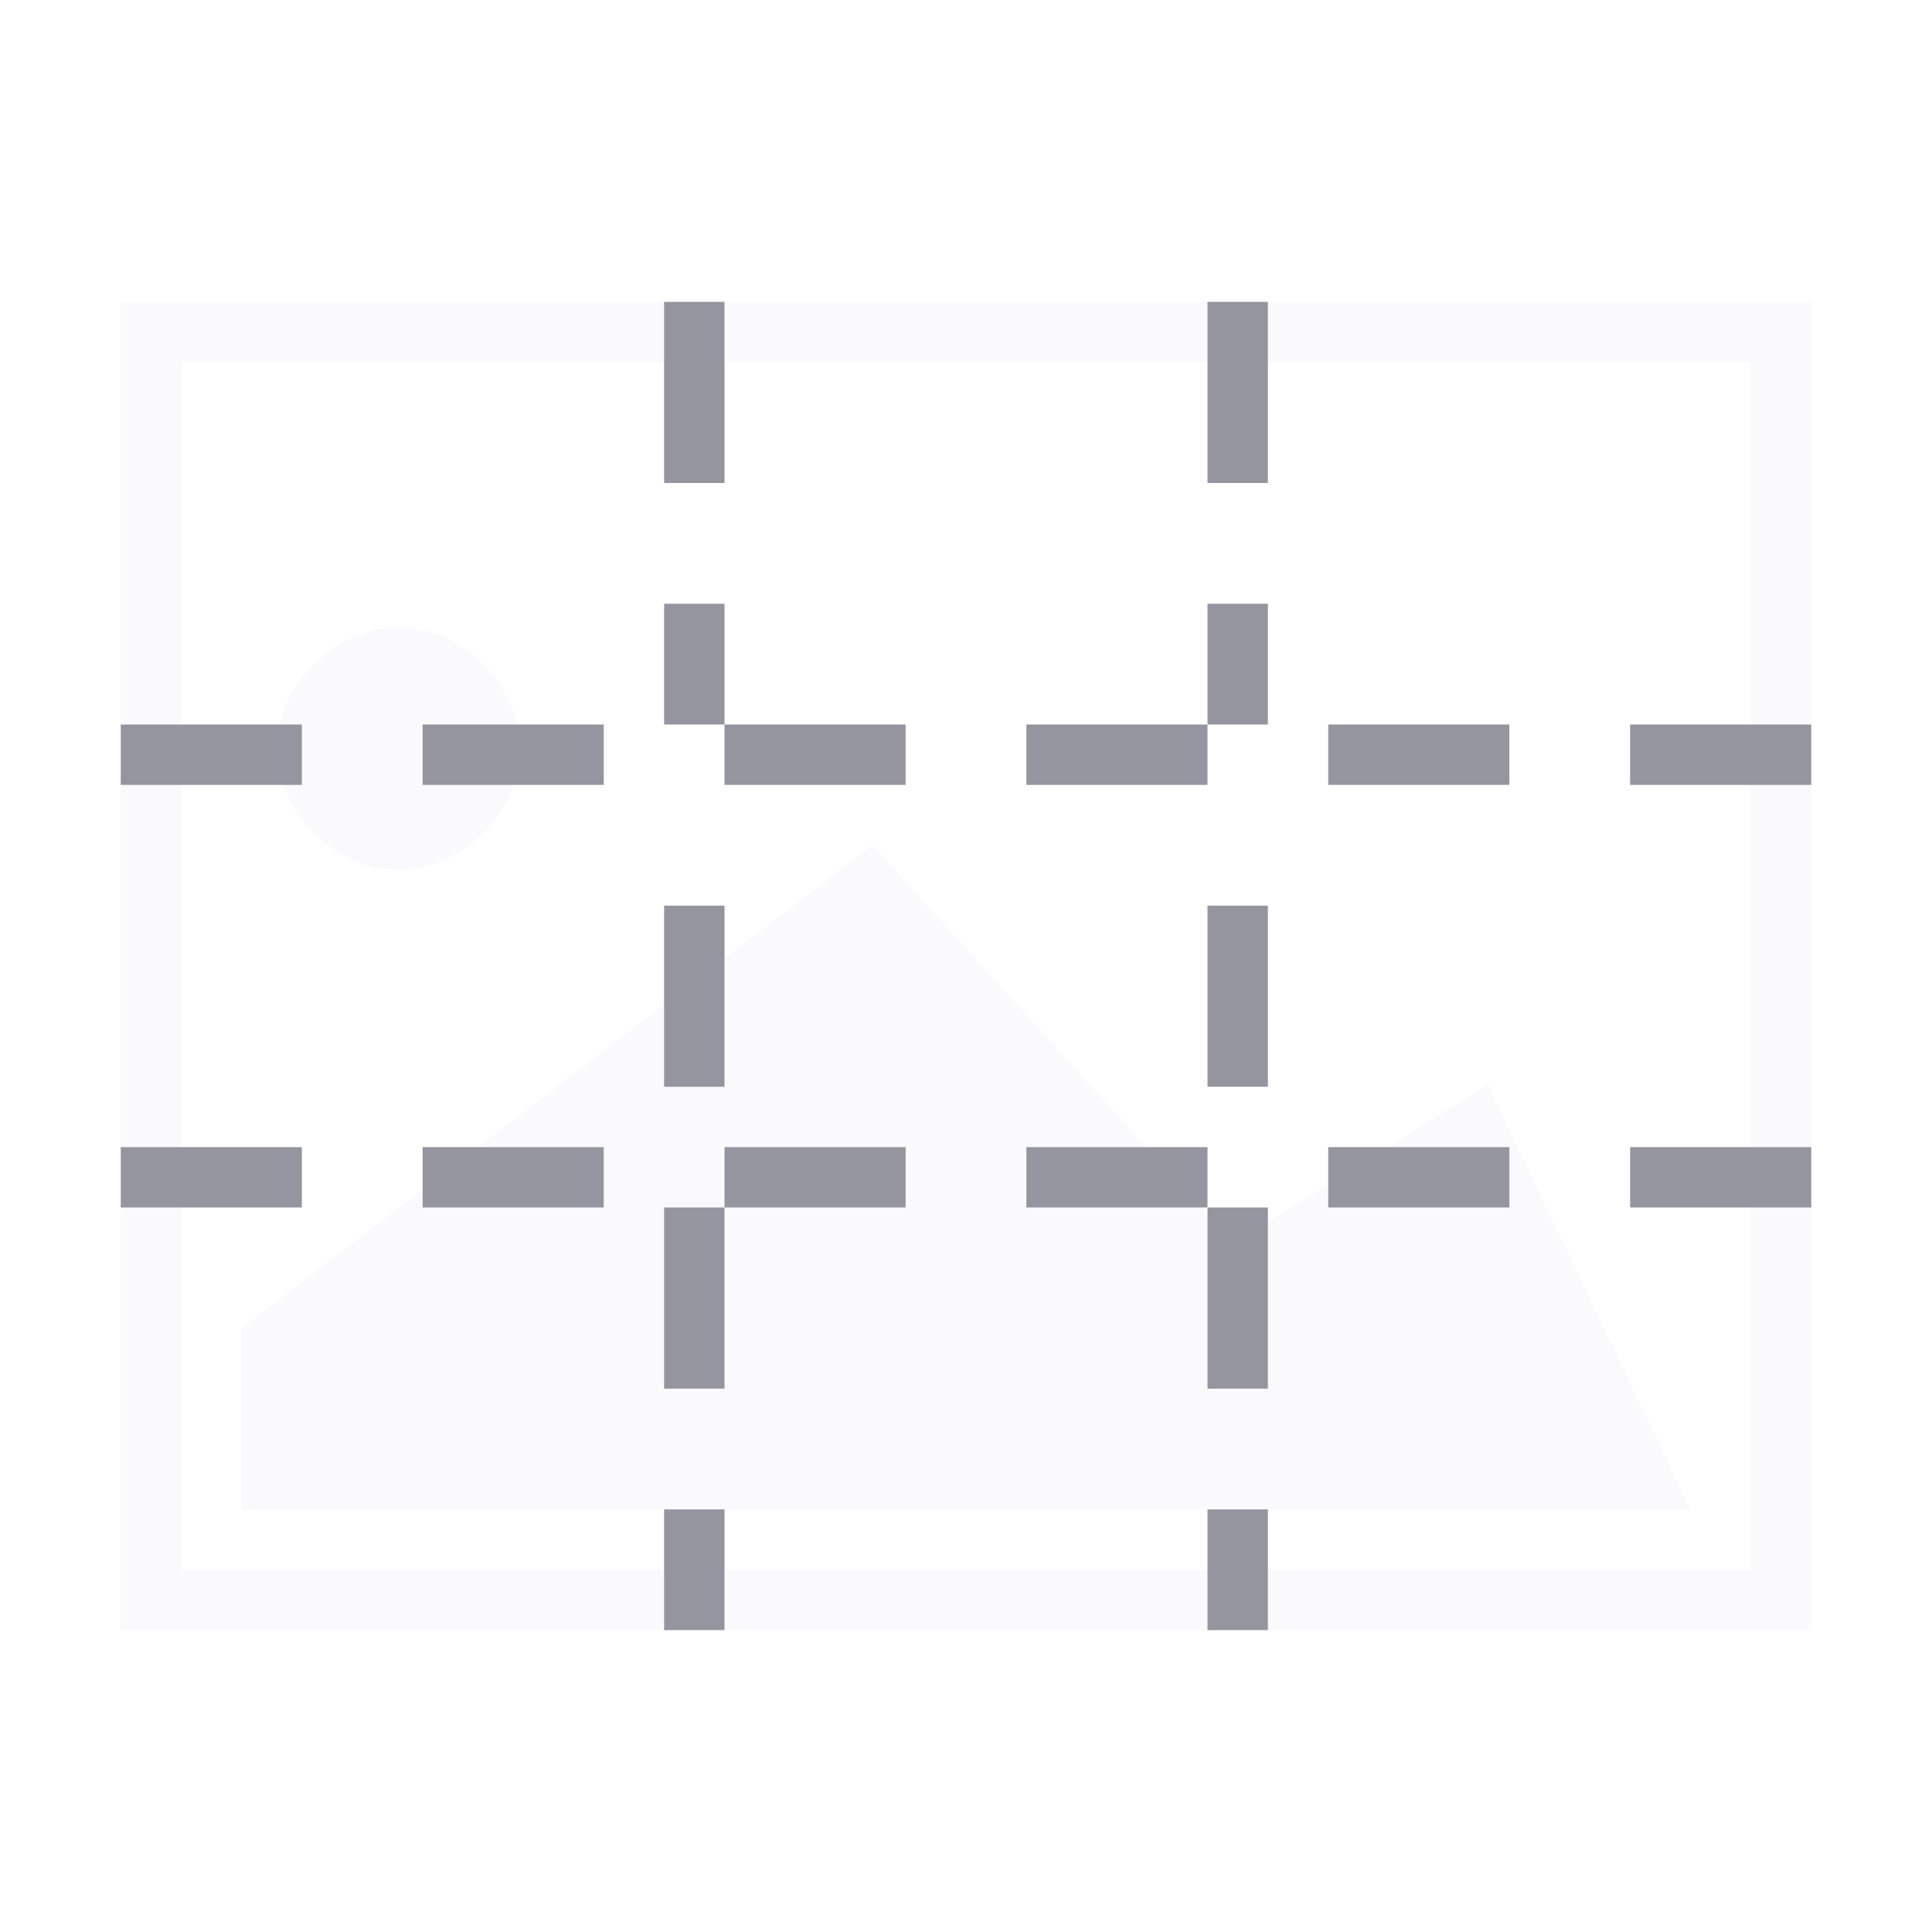
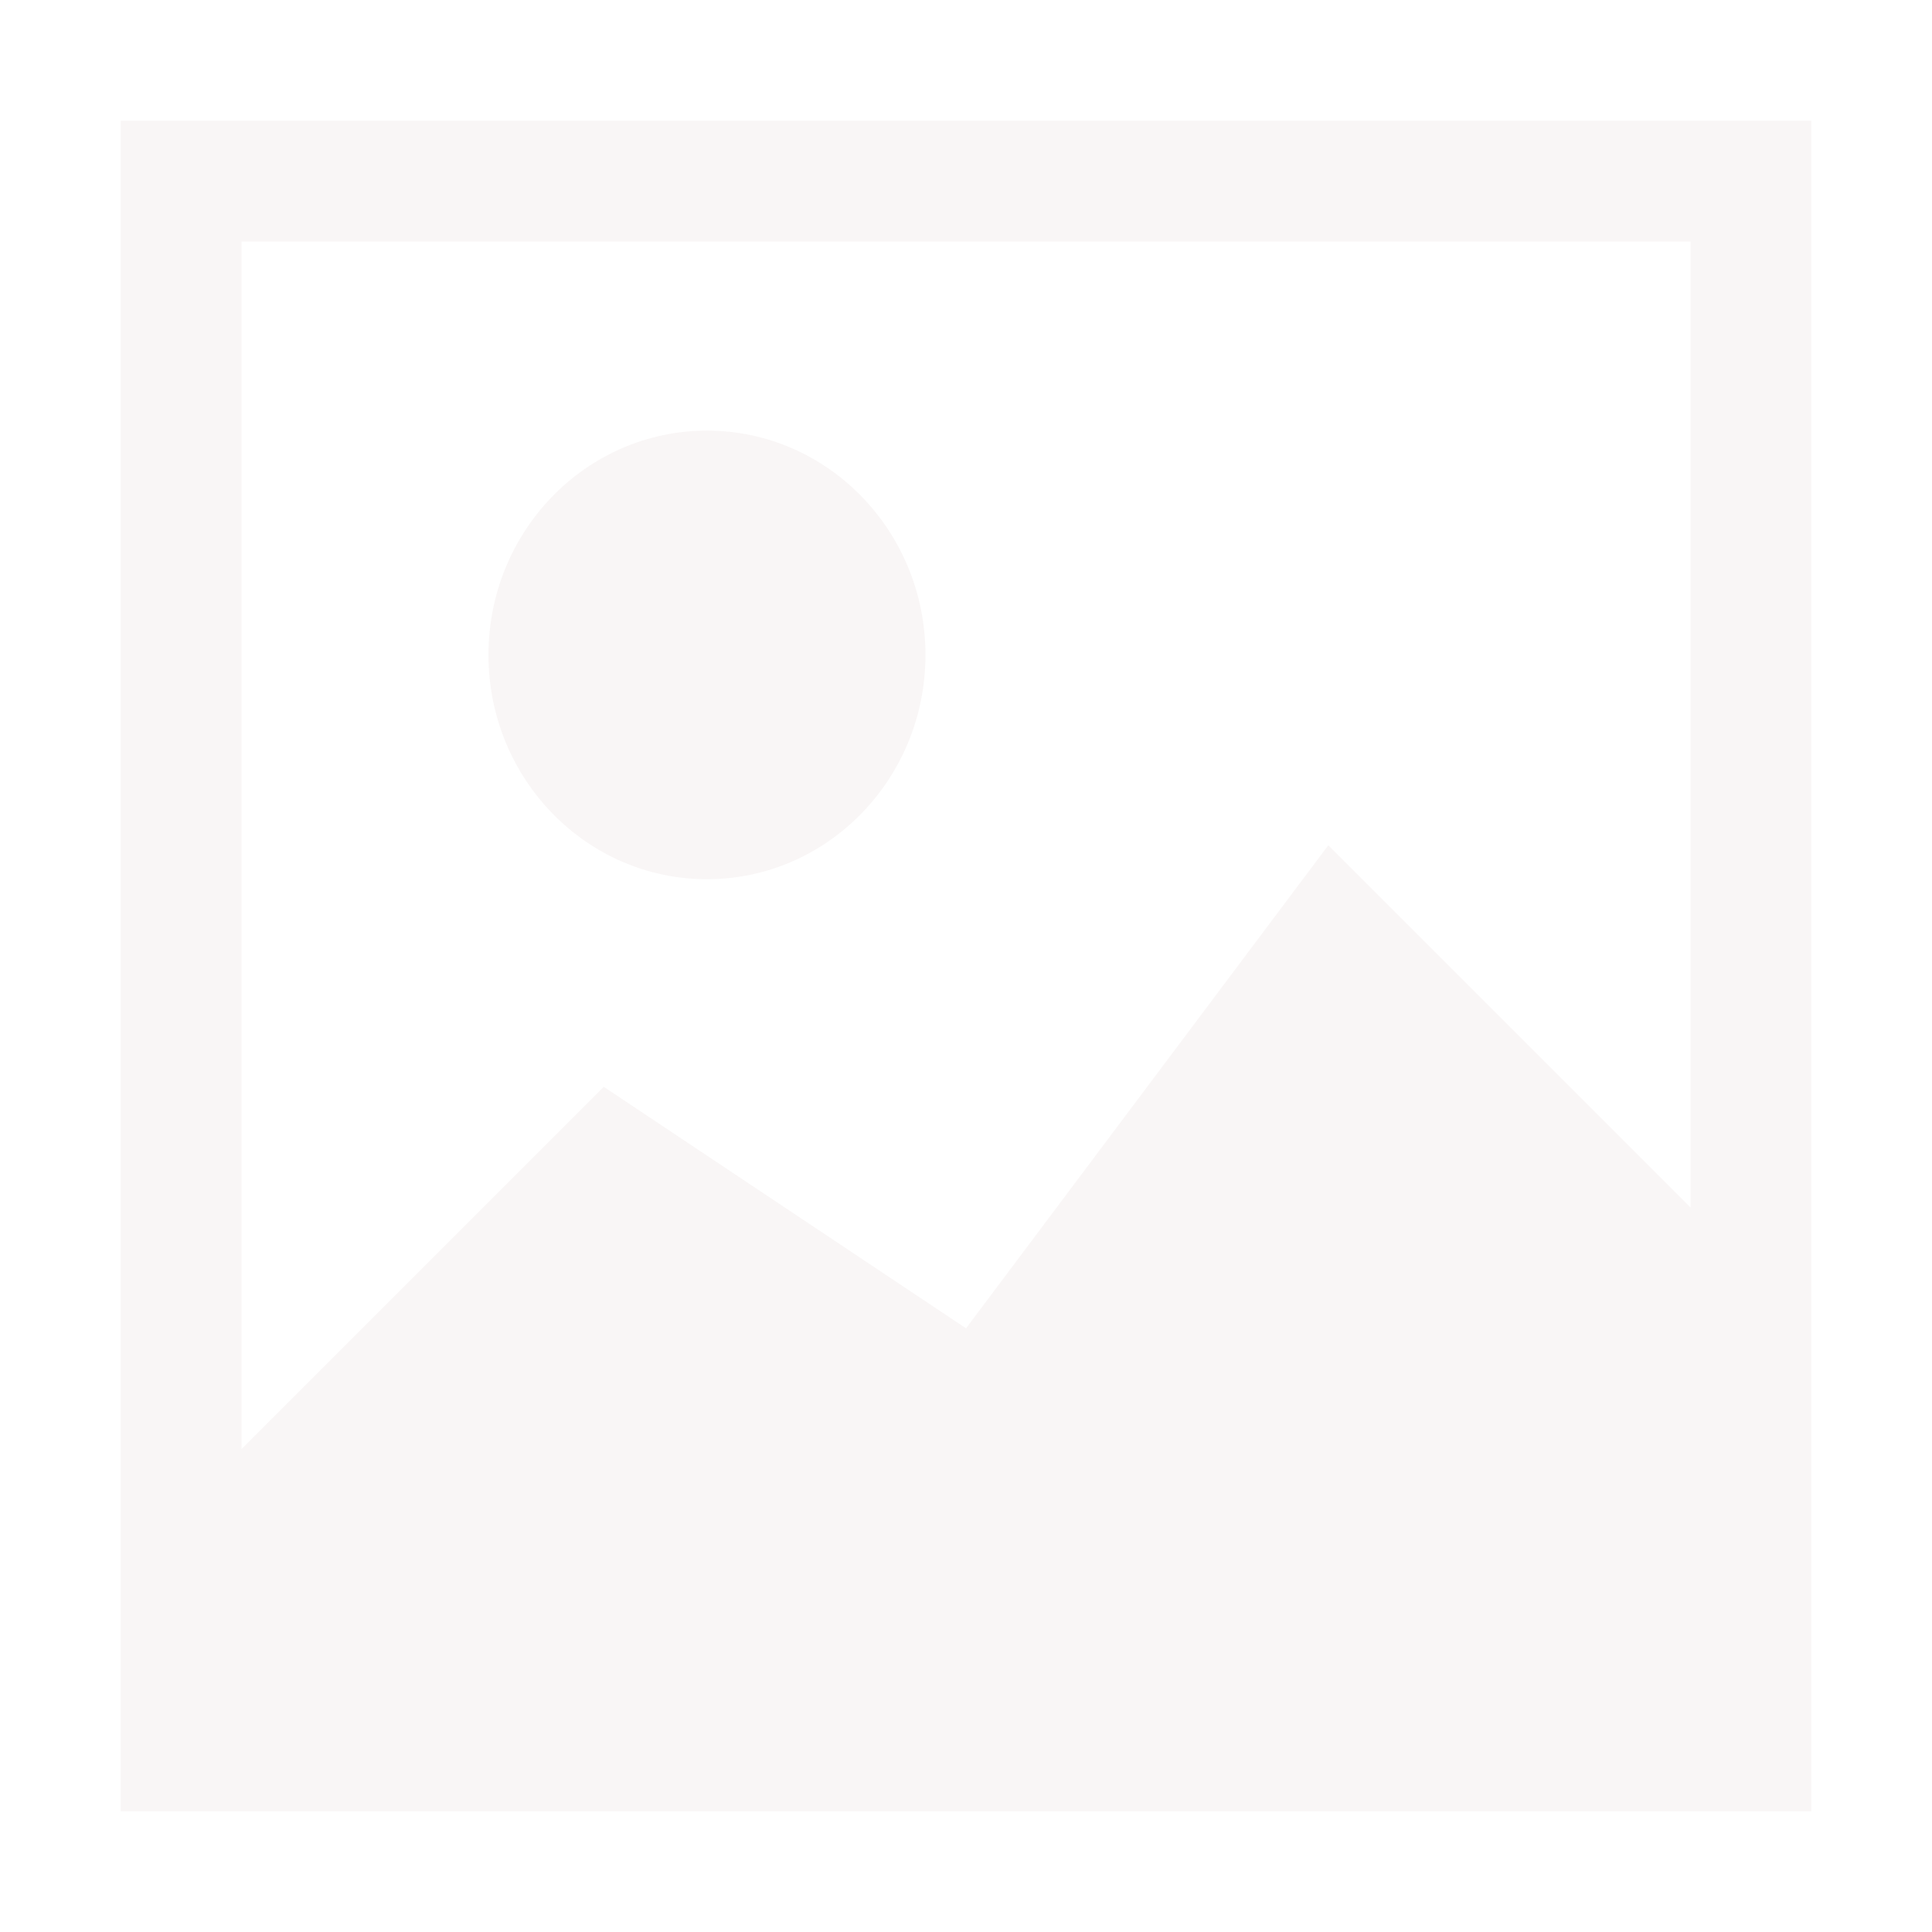
- <svg xmlns="http://www.w3.org/2000/svg" height="32" width="32" version="1.1" id="svg22">
-   <defs id="defs26" />
-   <g transform="translate(-19,-271.3)" id="g20">
-     <g id="g819" transform="translate(-138,145.3)">
-       <path style="fill:#fafafc;fill-opacity:1" d="M 2,5 V 27 H 30 V 19 5 Z m 1,1 h 26 v 13 7 H 3 Z m 3.6,4.4 C 6.066,10.4 5.599,10.6 5.199,11 c -0.4,0.4 -0.6,0.867 -0.6,1.4 0,0.533 0.2,1 0.6,1.4 0.4,0.4 0.867,0.6 1.4,0.6 0.533,0 1,-0.2 1.4,-0.6 0.4,-0.4 0.6,-0.867 0.6,-1.4 C 8.6,11.867 8.4,11.4 8,11 7.6,10.6 7.133,10.4 6.6,10.4 Z M 14.449,14 4,22 v 3 h 24 l -3.357,-7.031 -4.207,2.625 z" transform="translate(157,126)" id="path2" />
-       <path style="fill:#9595a0;fill-rule:evenodd;stroke:none" id="path12" d="m 178,136 v 2 h -1 v 1 h -3 v -1 h 3 v -2 h 1 m -1,-4 v -1 h 1 v 1 2 h -1 v -2 m -8,-1 v 1 2 h -1 v -2 -1 h 1 m 0,5 v 2 h 3 v 1 h -3 v -1 h -1 v -2 h 1 m -9,2 h 2 v 1 h -2 -1 v -1 h 1 m 0,7 h 2 v 1 h -2 -1 v -1 h 1 m 8,7 v -1 h 1 v 1 1 h -1 v -1 m -4,-6 v -1 h 1.4 1.6 v 1 h -3 m 4,-3 v -2 h 1 v 1.2 1.8 h -1 v -1 m 8,2 h 1 v 1 h 1 v 3 h -1 v -3 h -3 v -1 h 2 m 3,0.5 V 145 h 1 2 v 1 h -3 v -0.5 m -1,5.5 v 1 1 h -1 v -1 -1 h 1 m 8,-5 h -2 v -1 h 2 1 v 1 h -1 m 0,-7 h -2 v -1 h 2 1 v 1 h -1 m -19,-1 v 1 h -3 v -1 h 3 m 2,8 v -1 h 3 v 1 h -3 v 3 h -1 v -3 h 1 m 13,-8 v 1 h -3 v -1 h 3 m -4,6 h -1 v -3 h 1 v 3" />
-     </g>
-     <path d="m 53,303.2 v 0.1 h -0.1 v -0.1 H 53" id="path16" style="fill:#000000;fill-opacity:0.42;fill-rule:evenodd;stroke:none;stroke-width:0.998" />
-   </g>
+ <svg xmlns="http://www.w3.org/2000/svg" height="16" viewBox="0 -44 12 12" width="16" version="1.1" id="svg8">
+   <defs id="defs12" />
+   <path style="fill:#f9f6f6;fill-opacity:1;stroke-width:0.045" d="M 1 1 L 1 15 L 15 15 L 15 1 L 1 1 z M 2 2 L 14 2 L 14 10 L 11 7 L 8 11 L 5 9 L 2 12 L 2 2 z M 5.855 3.566 A 1.81 1.858 0 0 0 4.045 5.424 A 1.81 1.858 0 0 0 5.855 7.281 A 1.81 1.858 0 0 0 7.664 5.424 A 1.81 1.858 0 0 0 5.855 3.566 z " transform="matrix(0.75003,0,0,0.75003,0,-44)" id="path2" />
</svg>
